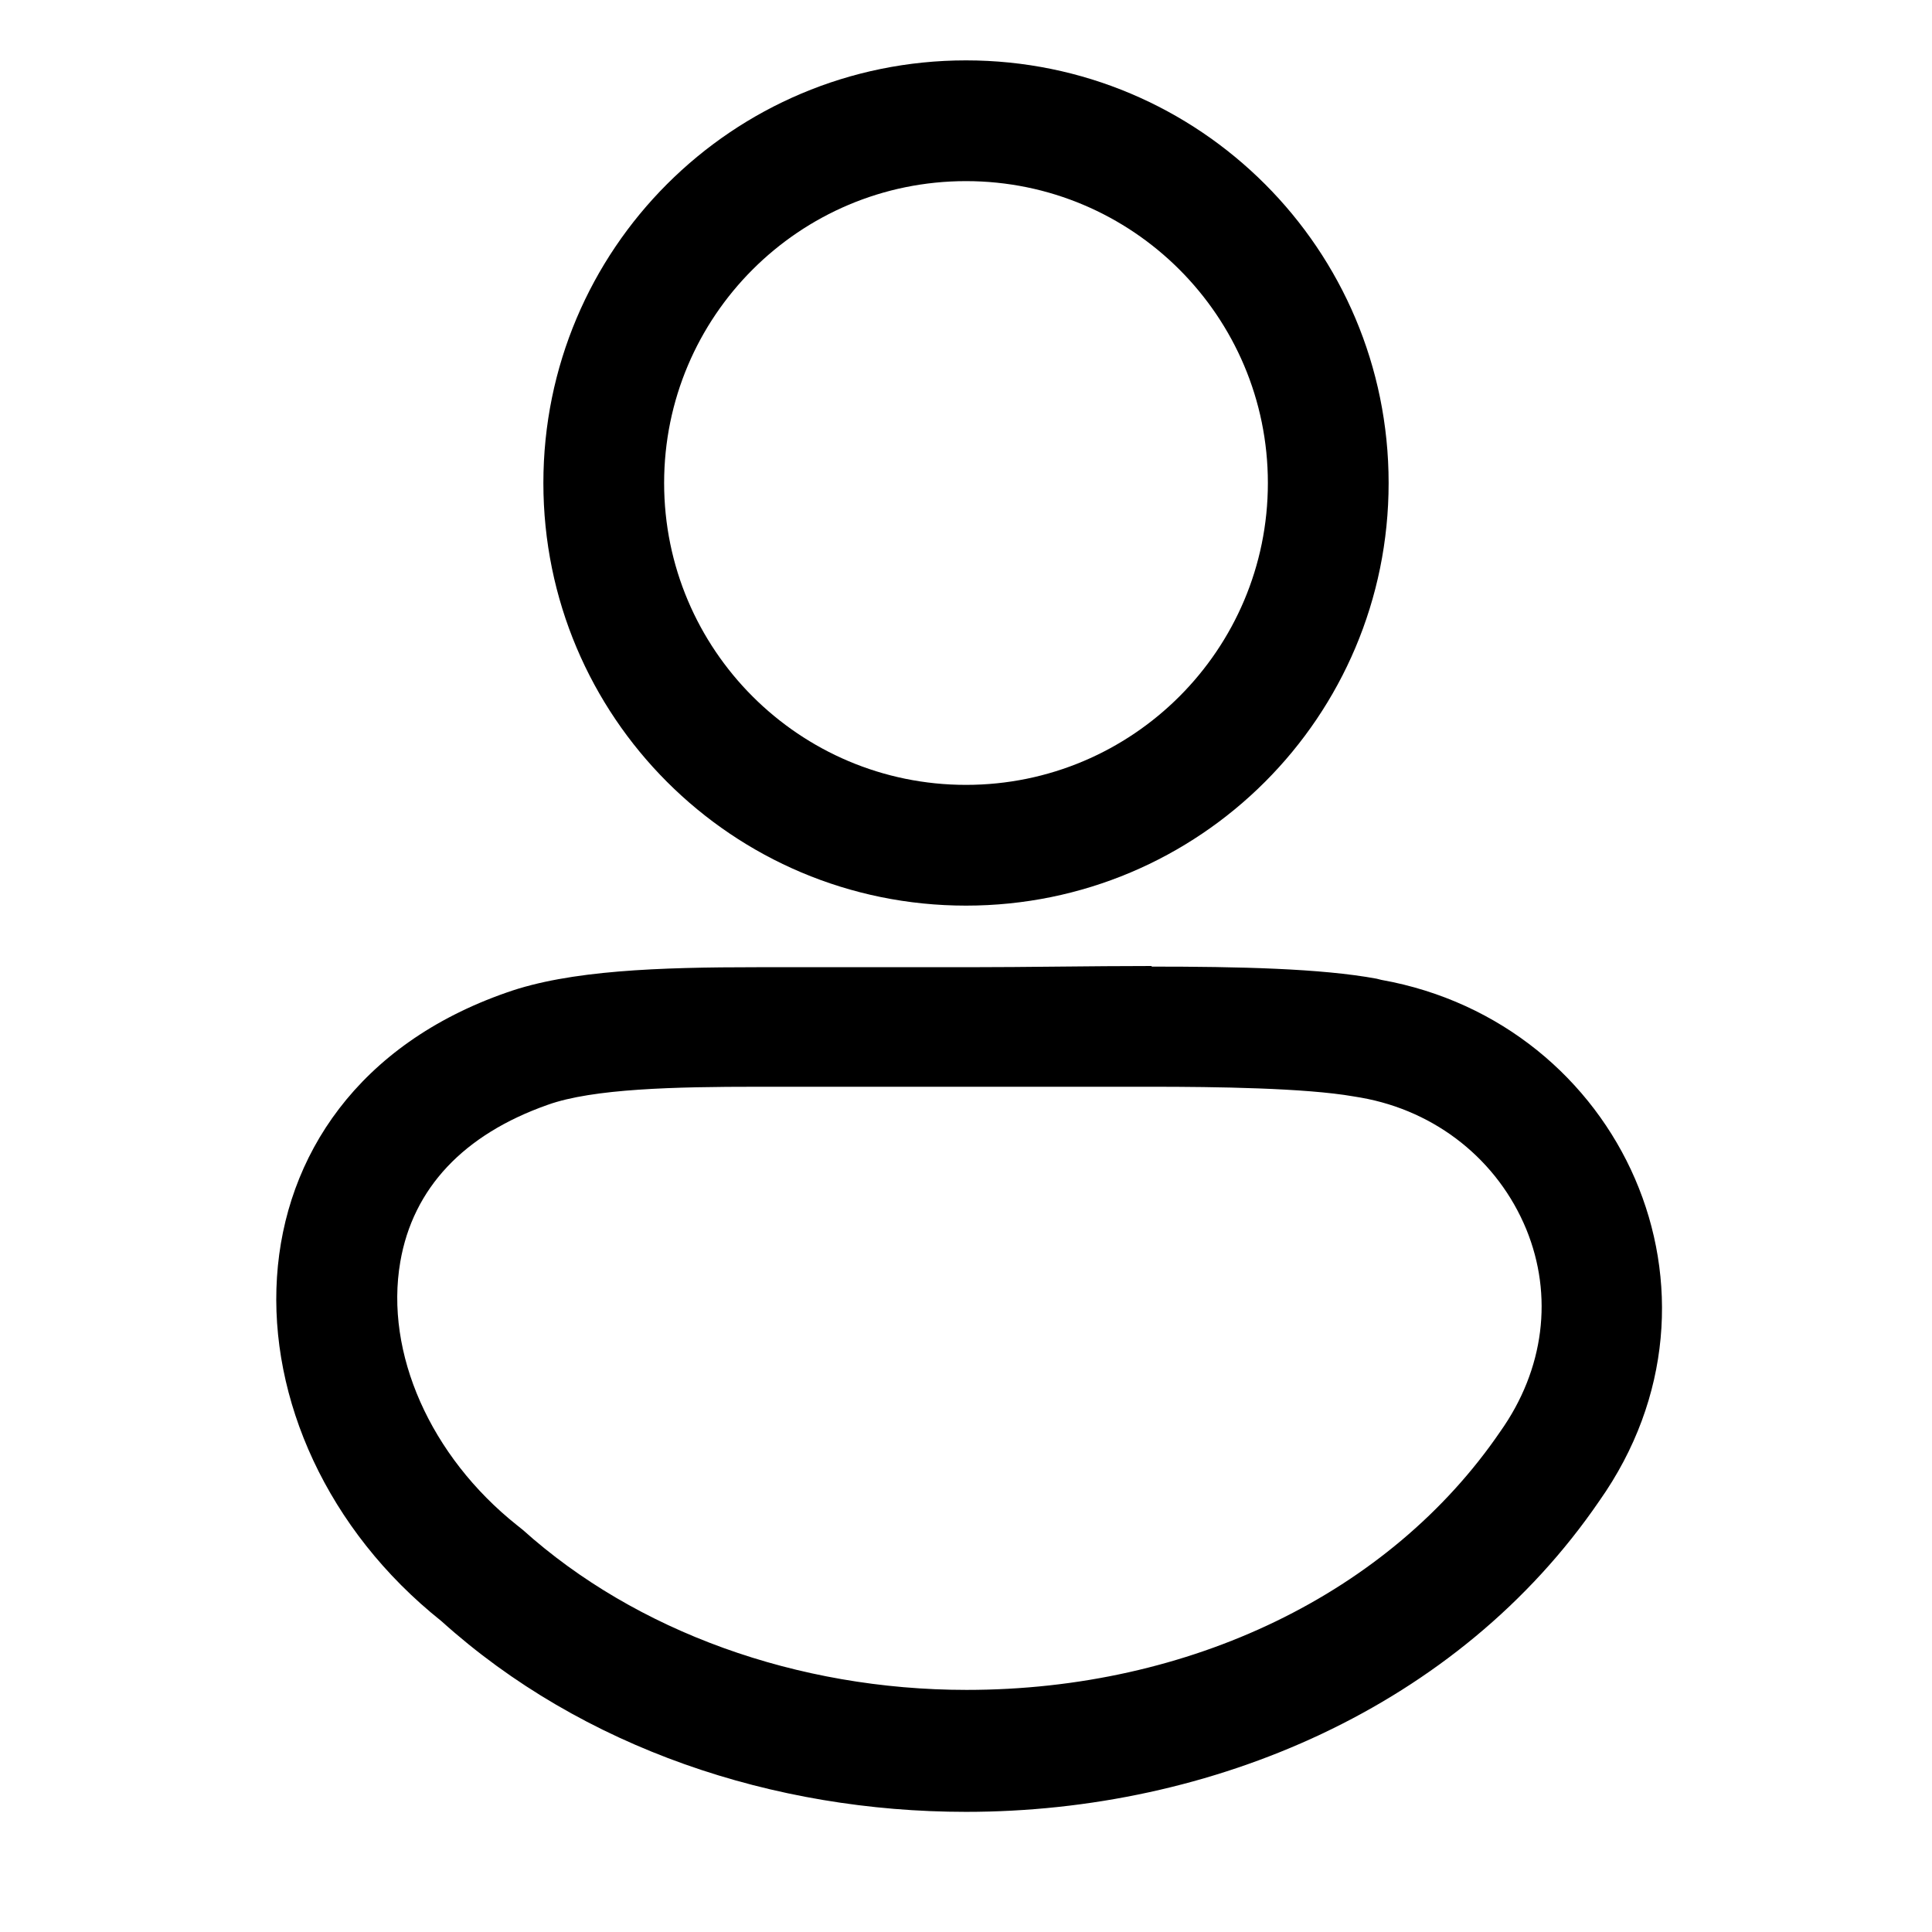
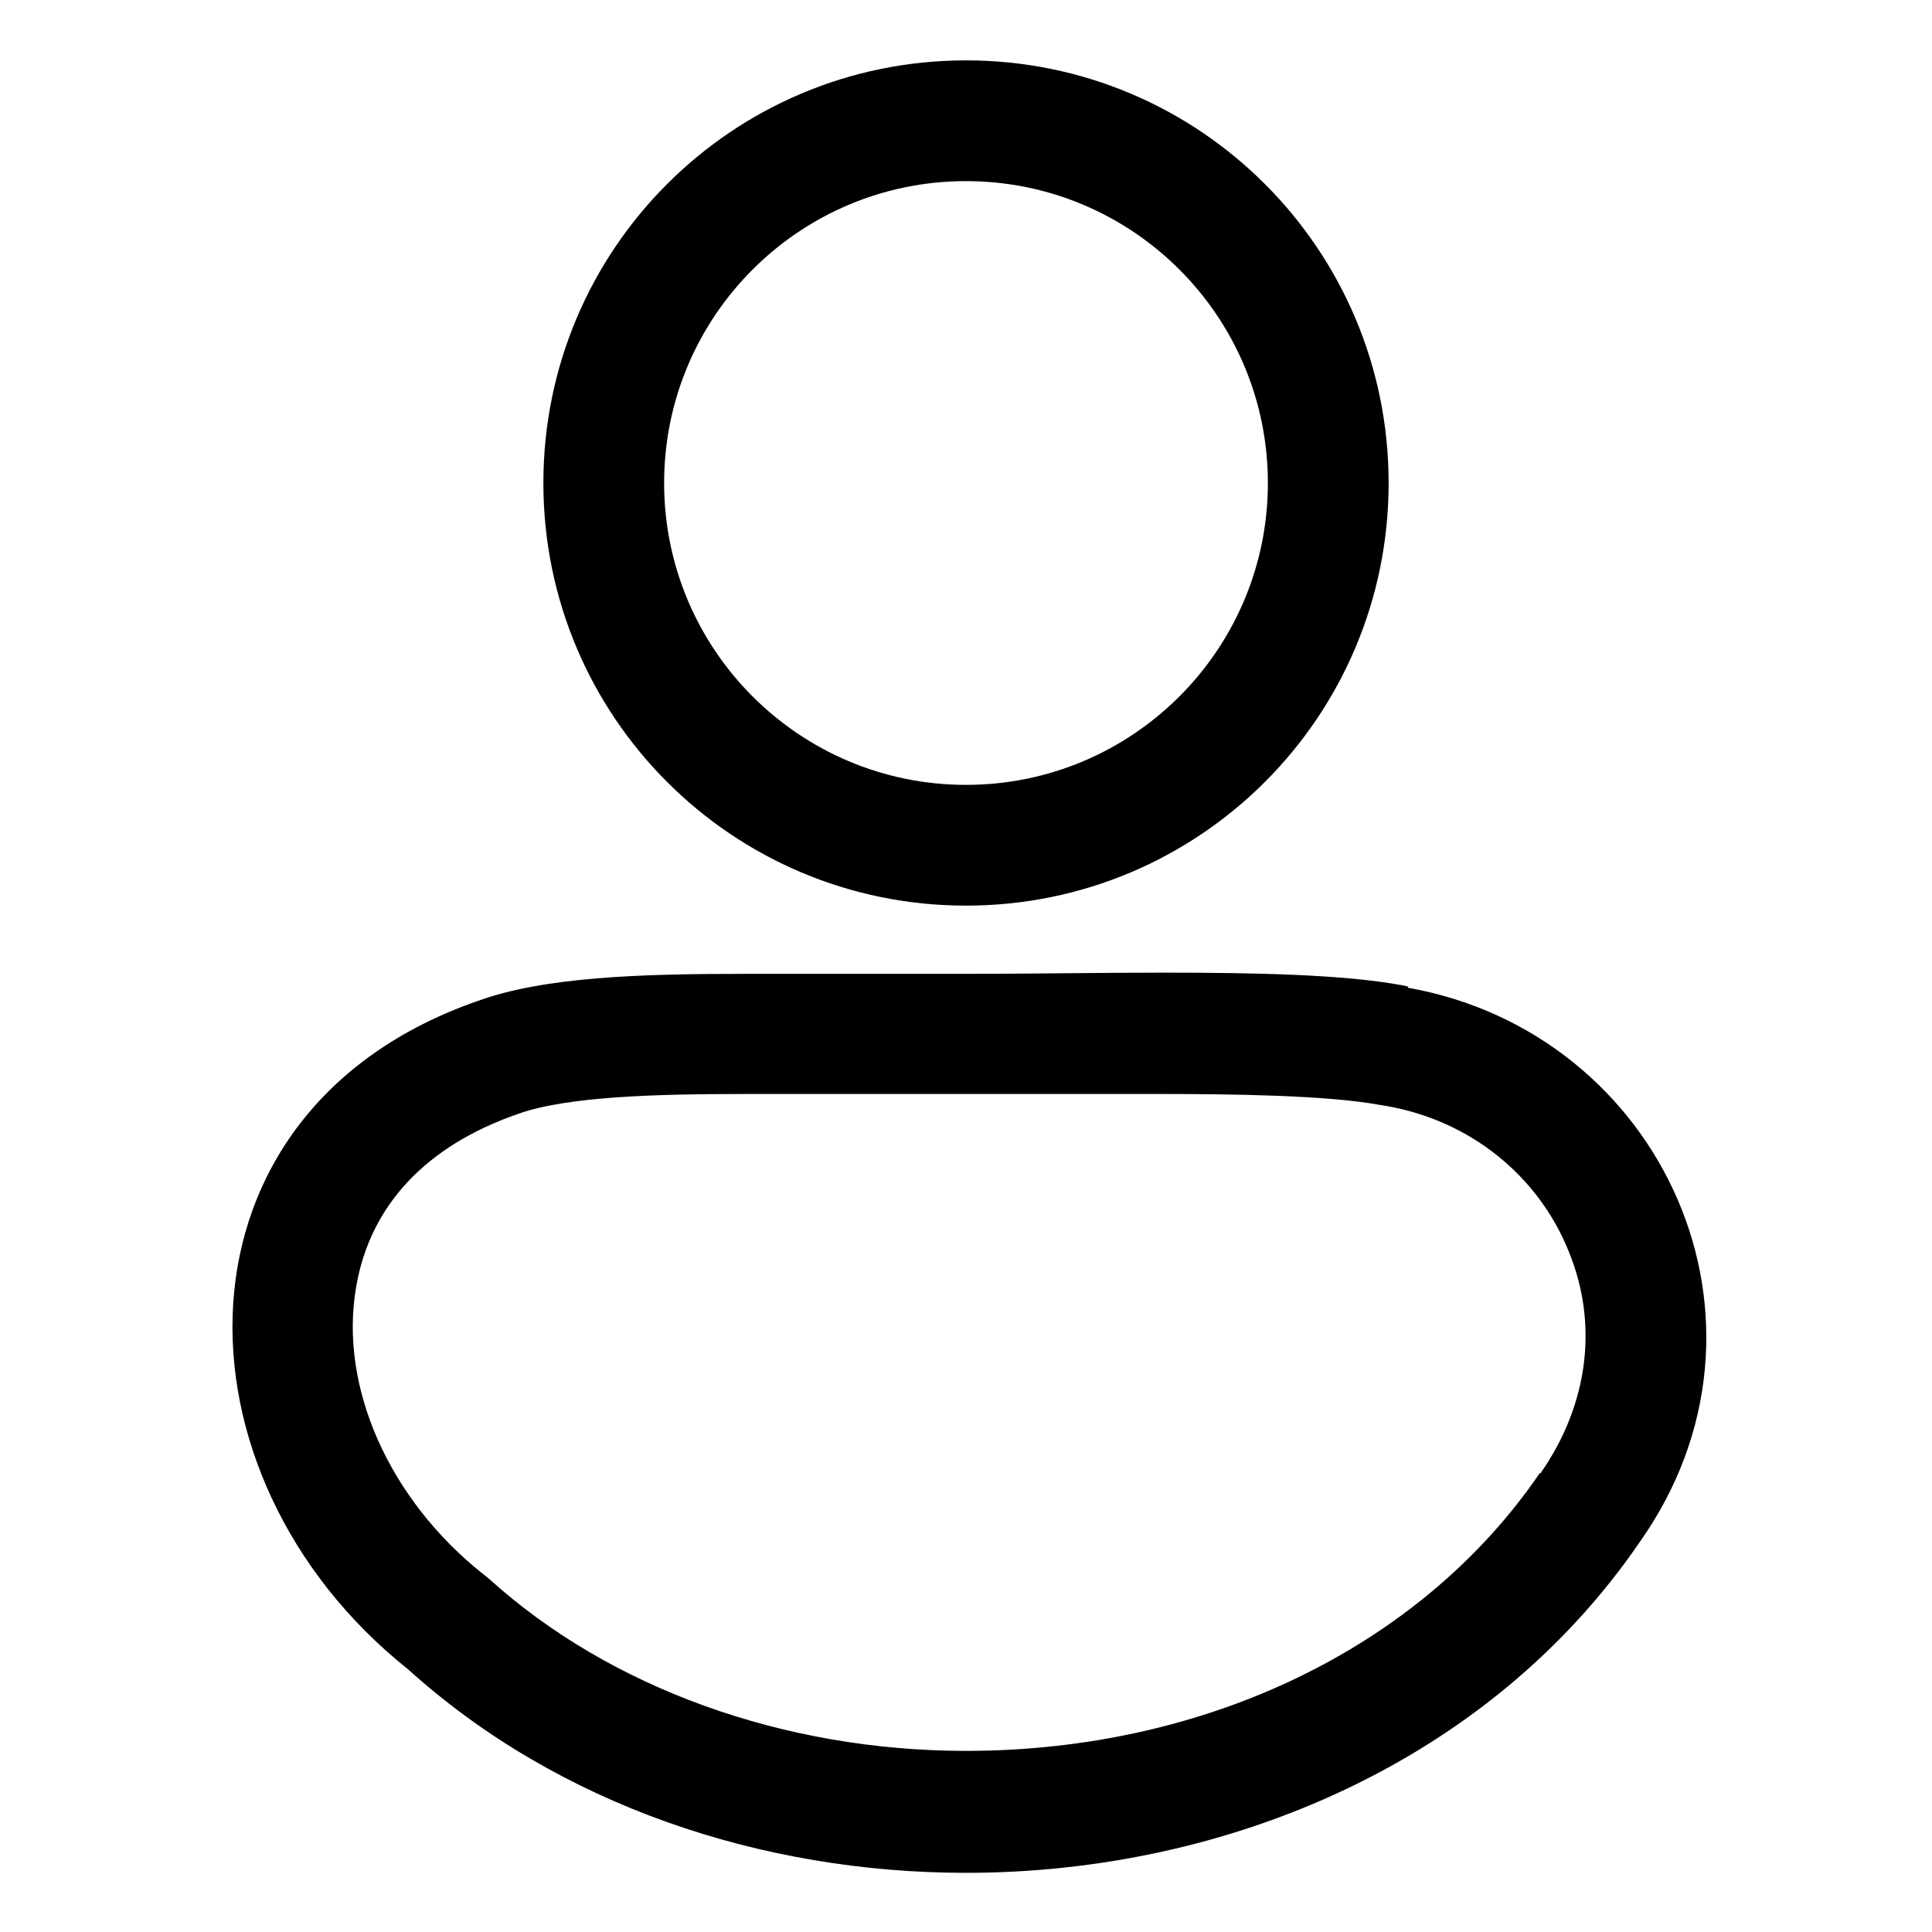
- <svg xmlns="http://www.w3.org/2000/svg" id="_图层_1" data-name="图层 1" viewBox="0 0 32 32">
-   <path d="M16,3c2.76,0,5,2.24,5,5s-2.24,5-5,5-5-2.24-5-5,2.24-5,5-5M16,1c-3.87,0-7,3.13-7,7s3.13,7,7,7,7-3.13,7-7-3.13-7-7-7h0Z" />
-   <path d="M19.08,18h0c1.05,0,2.54.02,3.34.16l.12.02c1.25.22,2.27,1.04,2.74,2.18.45,1.1.3,2.32-.43,3.35-1.83,2.68-5.14,4.28-8.84,4.28-2.81,0-5.48-.97-7.35-2.65l-.05-.04-.05-.04c-1.43-1.14-2.19-2.85-1.93-4.36.21-1.22,1.05-2.11,2.44-2.6.75-.27,2.11-.3,3.48-.3h.86s.91,0,.91,0c.25,0,.5,0,.75,0,.31,0,.64,0,.98,0,.48,0,.98,0,1.49,0,.51,0,1.03,0,1.54,0M19.08,16c-1.02,0-2.07.02-3.04.02-.34,0-.67,0-.98,0-.25,0-.5,0-.75,0-.6,0-1.19,0-1.77,0-1.62,0-3.11.05-4.15.42-4.91,1.71-4.87,7.39-1.08,10.41,2.34,2.11,5.51,3.16,8.69,3.16,4.07,0,8.15-1.73,10.49-5.15,2.42-3.43.36-7.92-3.61-8.63l-.08-.02c-.92-.17-2.28-.2-3.73-.2h0Z" />
+ <svg xmlns="http://www.w3.org/2000/svg" id="_图形" data-name="图形" viewBox="0 0 32 32">
+   <path d="M16,15c3.87,0,7-3.13,7-7s-3.13-7-7-7-7,3.13-7,7,3.13,7,7,7ZM16,3c2.76,0,5,2.24,5,5s-2.24,5-5,5-5-2.24-5-5,2.24-5,5-5Z" />
+   <path d="M23.32,16.34l-.09-.02c-.97-.18-2.43-.21-3.96-.21-1.08,0-2.21.02-3.23.02-.36,0-.71,0-1.04,0-.27,0-.54,0-.8,0-.63,0-1.27,0-1.88,0-1.72,0-3.31.05-4.41.45-5.23,1.82-5.18,7.86-1.15,11.07,2.49,2.25,5.86,3.37,9.24,3.37,4.33,0,8.67-1.84,11.16-5.48,2.57-3.64.38-8.43-3.84-9.18ZM25.51,24.39c-1.97,2.89-5.53,4.61-9.51,4.61-3.02,0-5.9-1.04-7.9-2.85l-.05-.04-.05-.04c-1.56-1.24-2.39-3.11-2.1-4.76.23-1.34,1.15-2.33,2.68-2.86.81-.29,2.28-.33,3.74-.33h.91c.32,0,.64,0,.97,0,.27,0,.53,0,.8,0,.33,0,.68,0,1.04,0,.51,0,1.04,0,1.59,0,.55,0,1.1,0,1.64,0,1.12,0,2.71.02,3.58.18l.12.02c1.37.24,2.5,1.14,3.01,2.4.5,1.21.33,2.55-.47,3.69Z" />
</svg>
